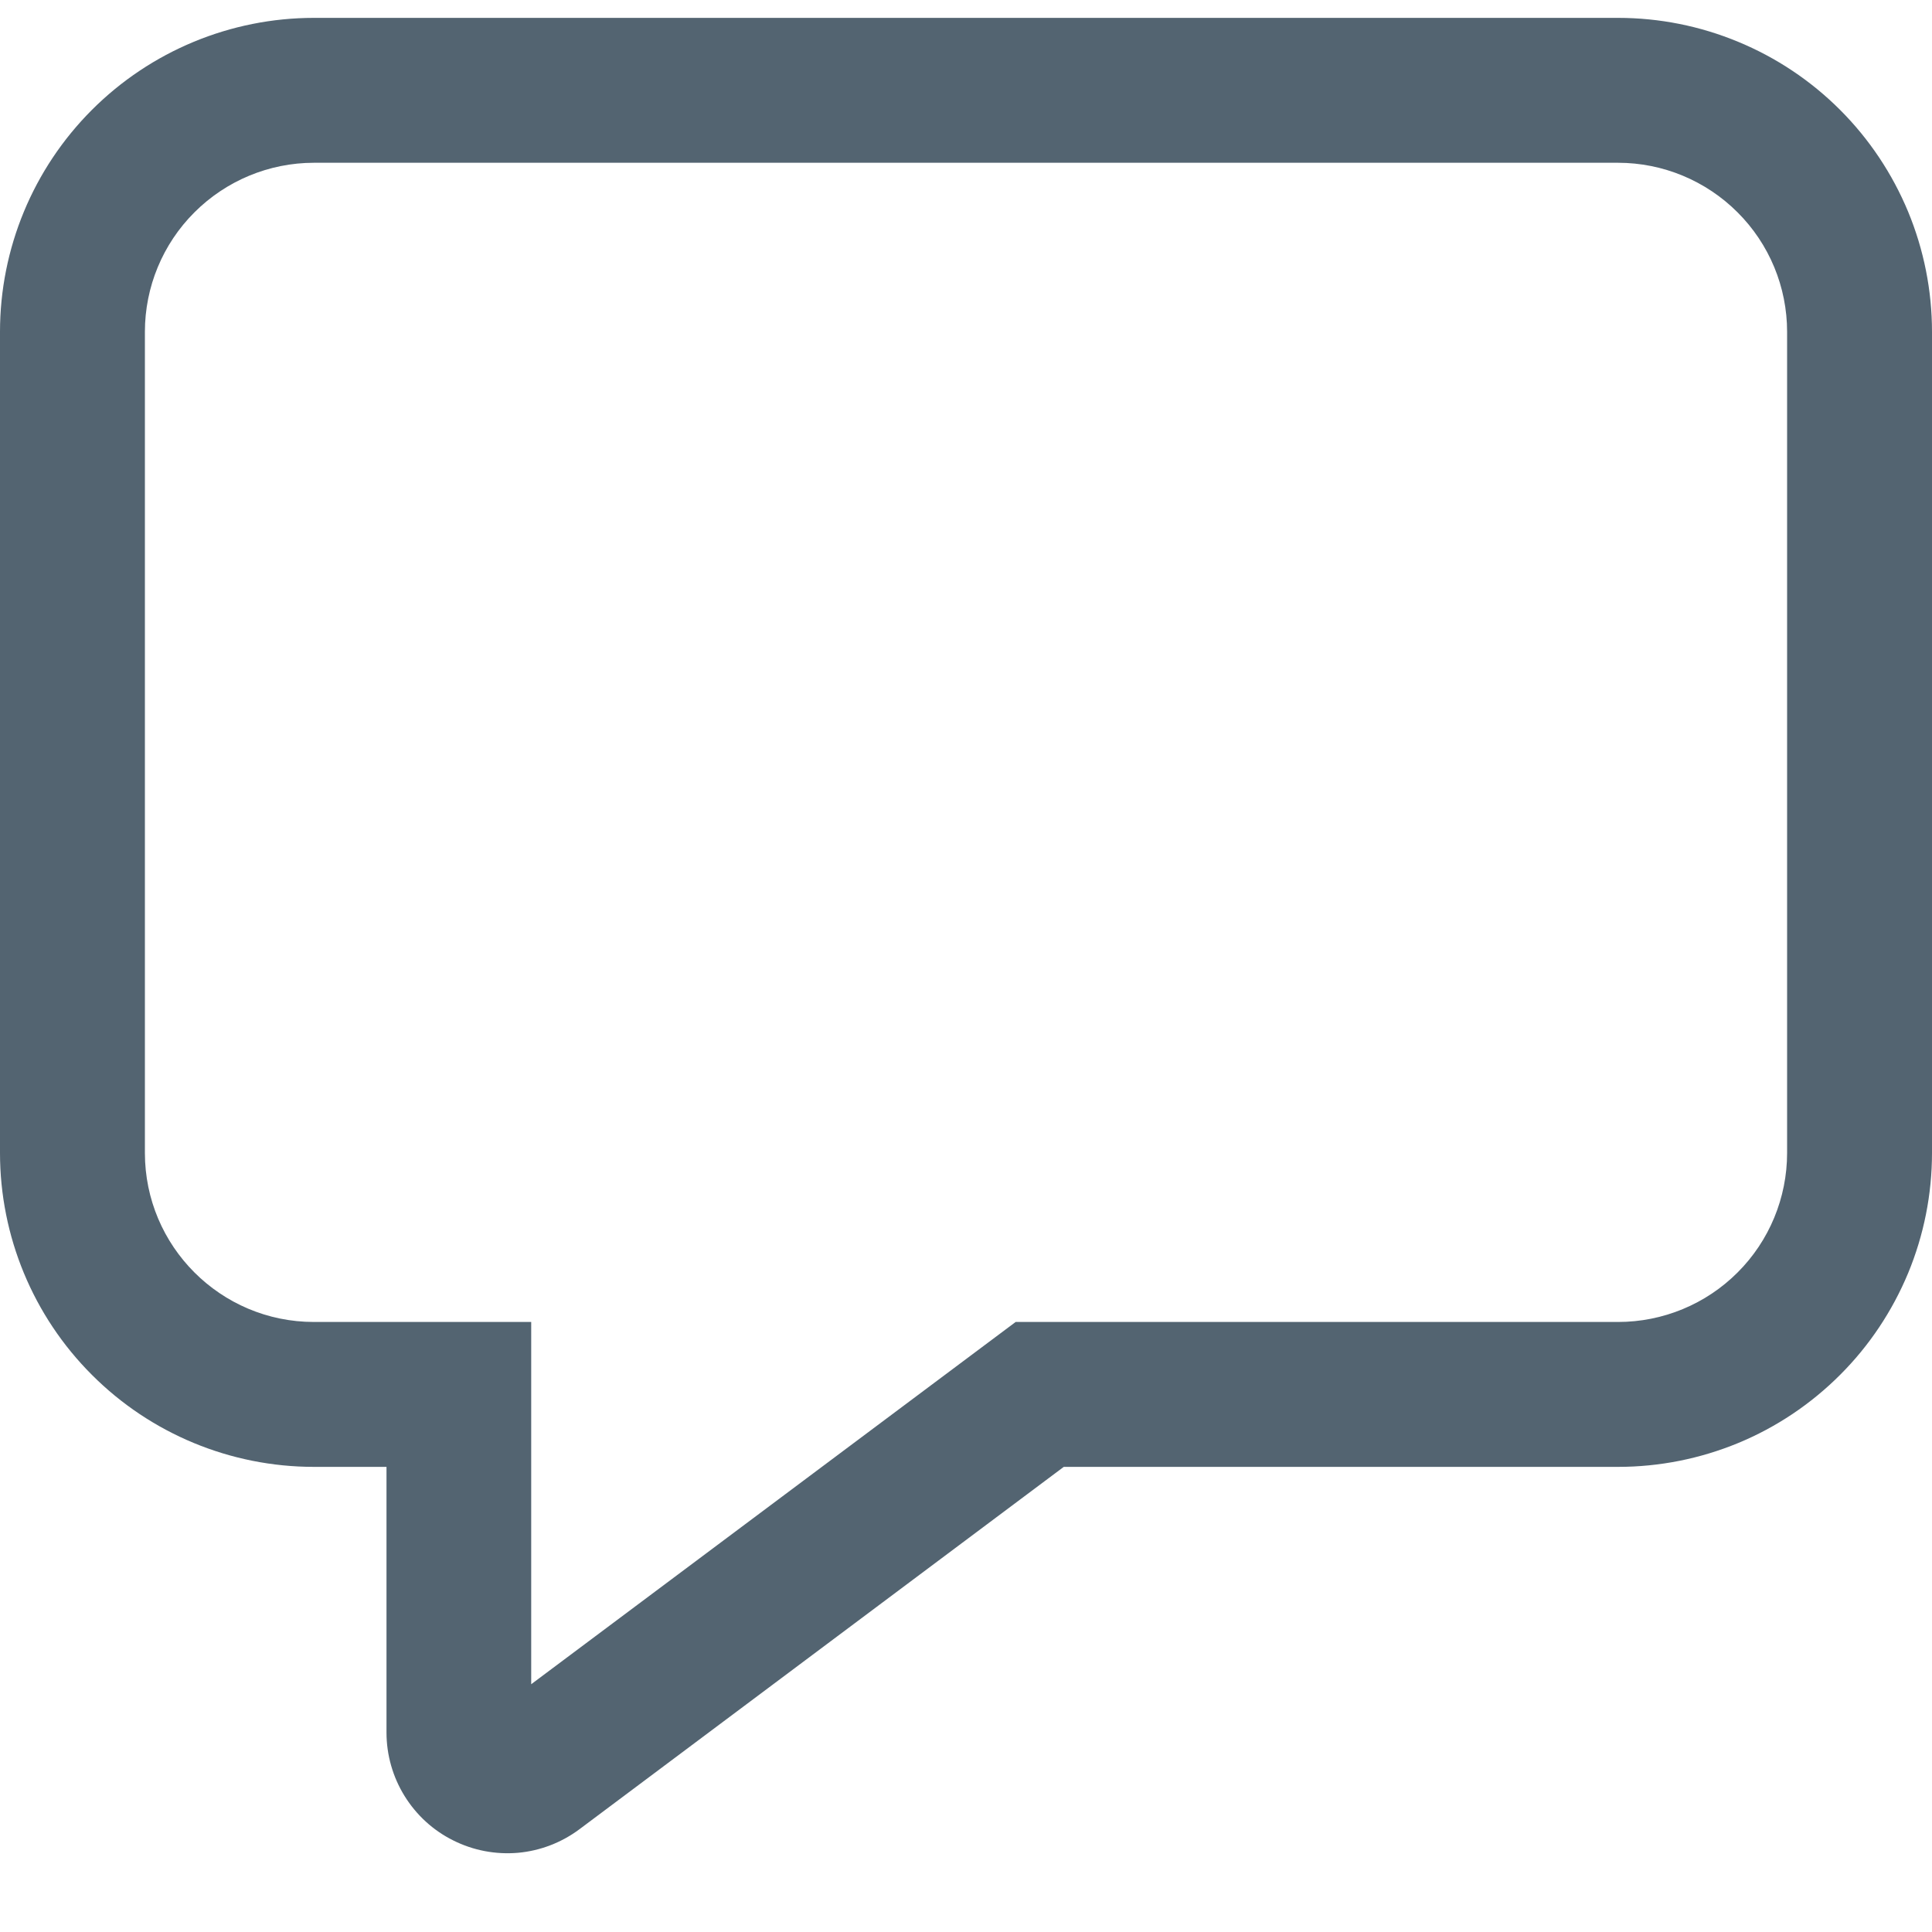
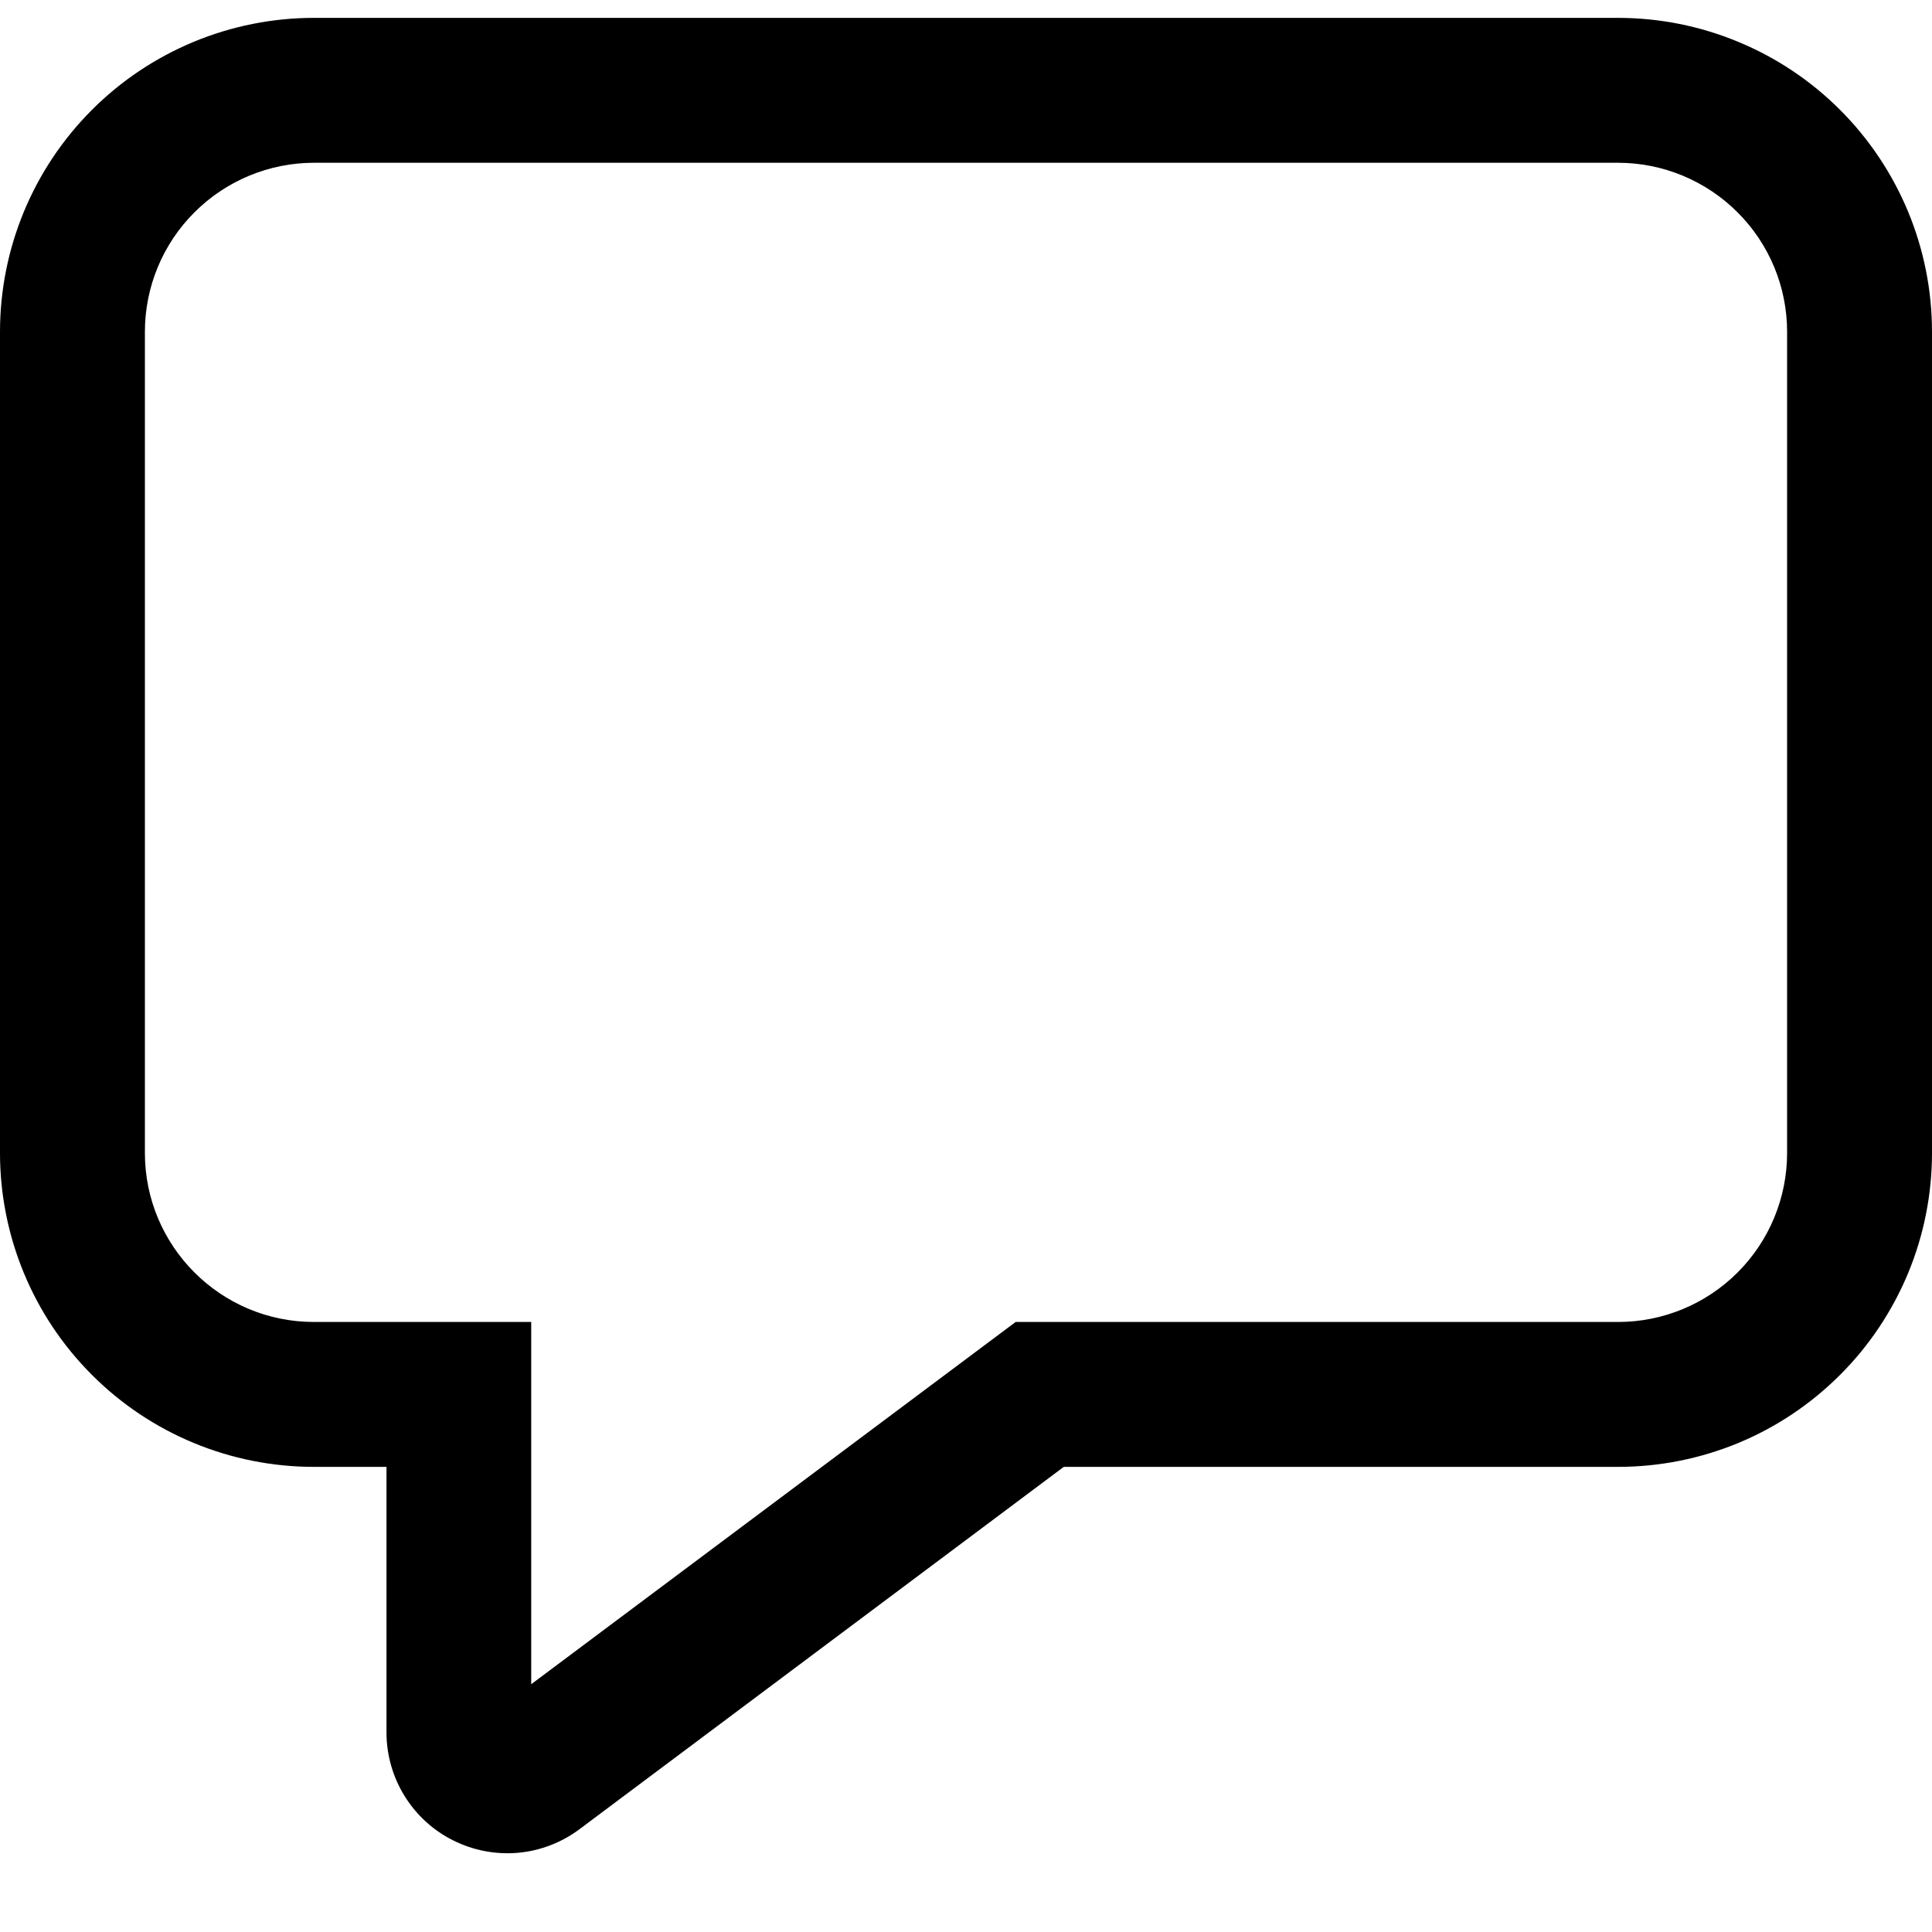
<svg xmlns="http://www.w3.org/2000/svg" width="current" height="current" viewBox="0 0 20 20" fill="current">
-   <path d="M3.25 15.185C2.388 15.185 1.561 14.843 0.952 14.233C0.342 13.624 0 12.797 0 11.935V3.435C0 2.573 0.342 1.747 0.952 1.137C1.561 0.528 2.388 0.185 3.25 0.185H16.75C17.177 0.185 17.599 0.269 17.994 0.433C18.388 0.596 18.746 0.835 19.048 1.137C19.35 1.439 19.589 1.797 19.753 2.192C19.916 2.586 20 3.009 20 3.435V11.935C20 12.362 19.916 12.785 19.753 13.179C19.589 13.573 19.35 13.932 19.048 14.233C18.746 14.535 18.388 14.775 17.994 14.938C17.599 15.101 17.177 15.185 16.75 15.185H11.012L6 18.935C5.814 19.074 5.594 19.159 5.363 19.18C5.131 19.2 4.899 19.156 4.692 19.052C4.484 18.949 4.31 18.789 4.188 18.592C4.066 18.395 4.001 18.167 4.001 17.935V15.185H3.251H3.25ZM10.514 13.685H16.75C17.214 13.685 17.659 13.501 17.987 13.173C18.316 12.845 18.5 12.399 18.5 11.935V3.435C18.5 2.971 18.316 2.526 17.987 2.198C17.659 1.87 17.214 1.685 16.75 1.685H3.25C2.786 1.685 2.341 1.87 2.013 2.198C1.684 2.526 1.5 2.971 1.5 3.435V11.935C1.5 12.901 2.284 13.685 3.25 13.685H5.499V17.435L10.514 13.685Z" fill="#536471" />
+   <path d="M3.25 15.185C2.388 15.185 1.561 14.843 0.952 14.233C0.342 13.624 0 12.797 0 11.935V3.435C0 2.573 0.342 1.747 0.952 1.137C1.561 0.528 2.388 0.185 3.25 0.185H16.75C17.177 0.185 17.599 0.269 17.994 0.433C18.388 0.596 18.746 0.835 19.048 1.137C19.35 1.439 19.589 1.797 19.753 2.192C19.916 2.586 20 3.009 20 3.435V11.935C20 12.362 19.916 12.785 19.753 13.179C19.589 13.573 19.35 13.932 19.048 14.233C18.746 14.535 18.388 14.775 17.994 14.938C17.599 15.101 17.177 15.185 16.75 15.185H11.012L6 18.935C5.814 19.074 5.594 19.159 5.363 19.18C5.131 19.2 4.899 19.156 4.692 19.052C4.484 18.949 4.31 18.789 4.188 18.592C4.066 18.395 4.001 18.167 4.001 17.935V15.185H3.251H3.25ZM10.514 13.685H16.75C17.214 13.685 17.659 13.501 17.987 13.173C18.316 12.845 18.5 12.399 18.5 11.935V3.435C18.5 2.971 18.316 2.526 17.987 2.198C17.659 1.87 17.214 1.685 16.75 1.685H3.25C2.786 1.685 2.341 1.87 2.013 2.198C1.684 2.526 1.5 2.971 1.5 3.435V11.935C1.5 12.901 2.284 13.685 3.25 13.685H5.499V17.435L10.514 13.685Z" fill="#current" />
</svg>
